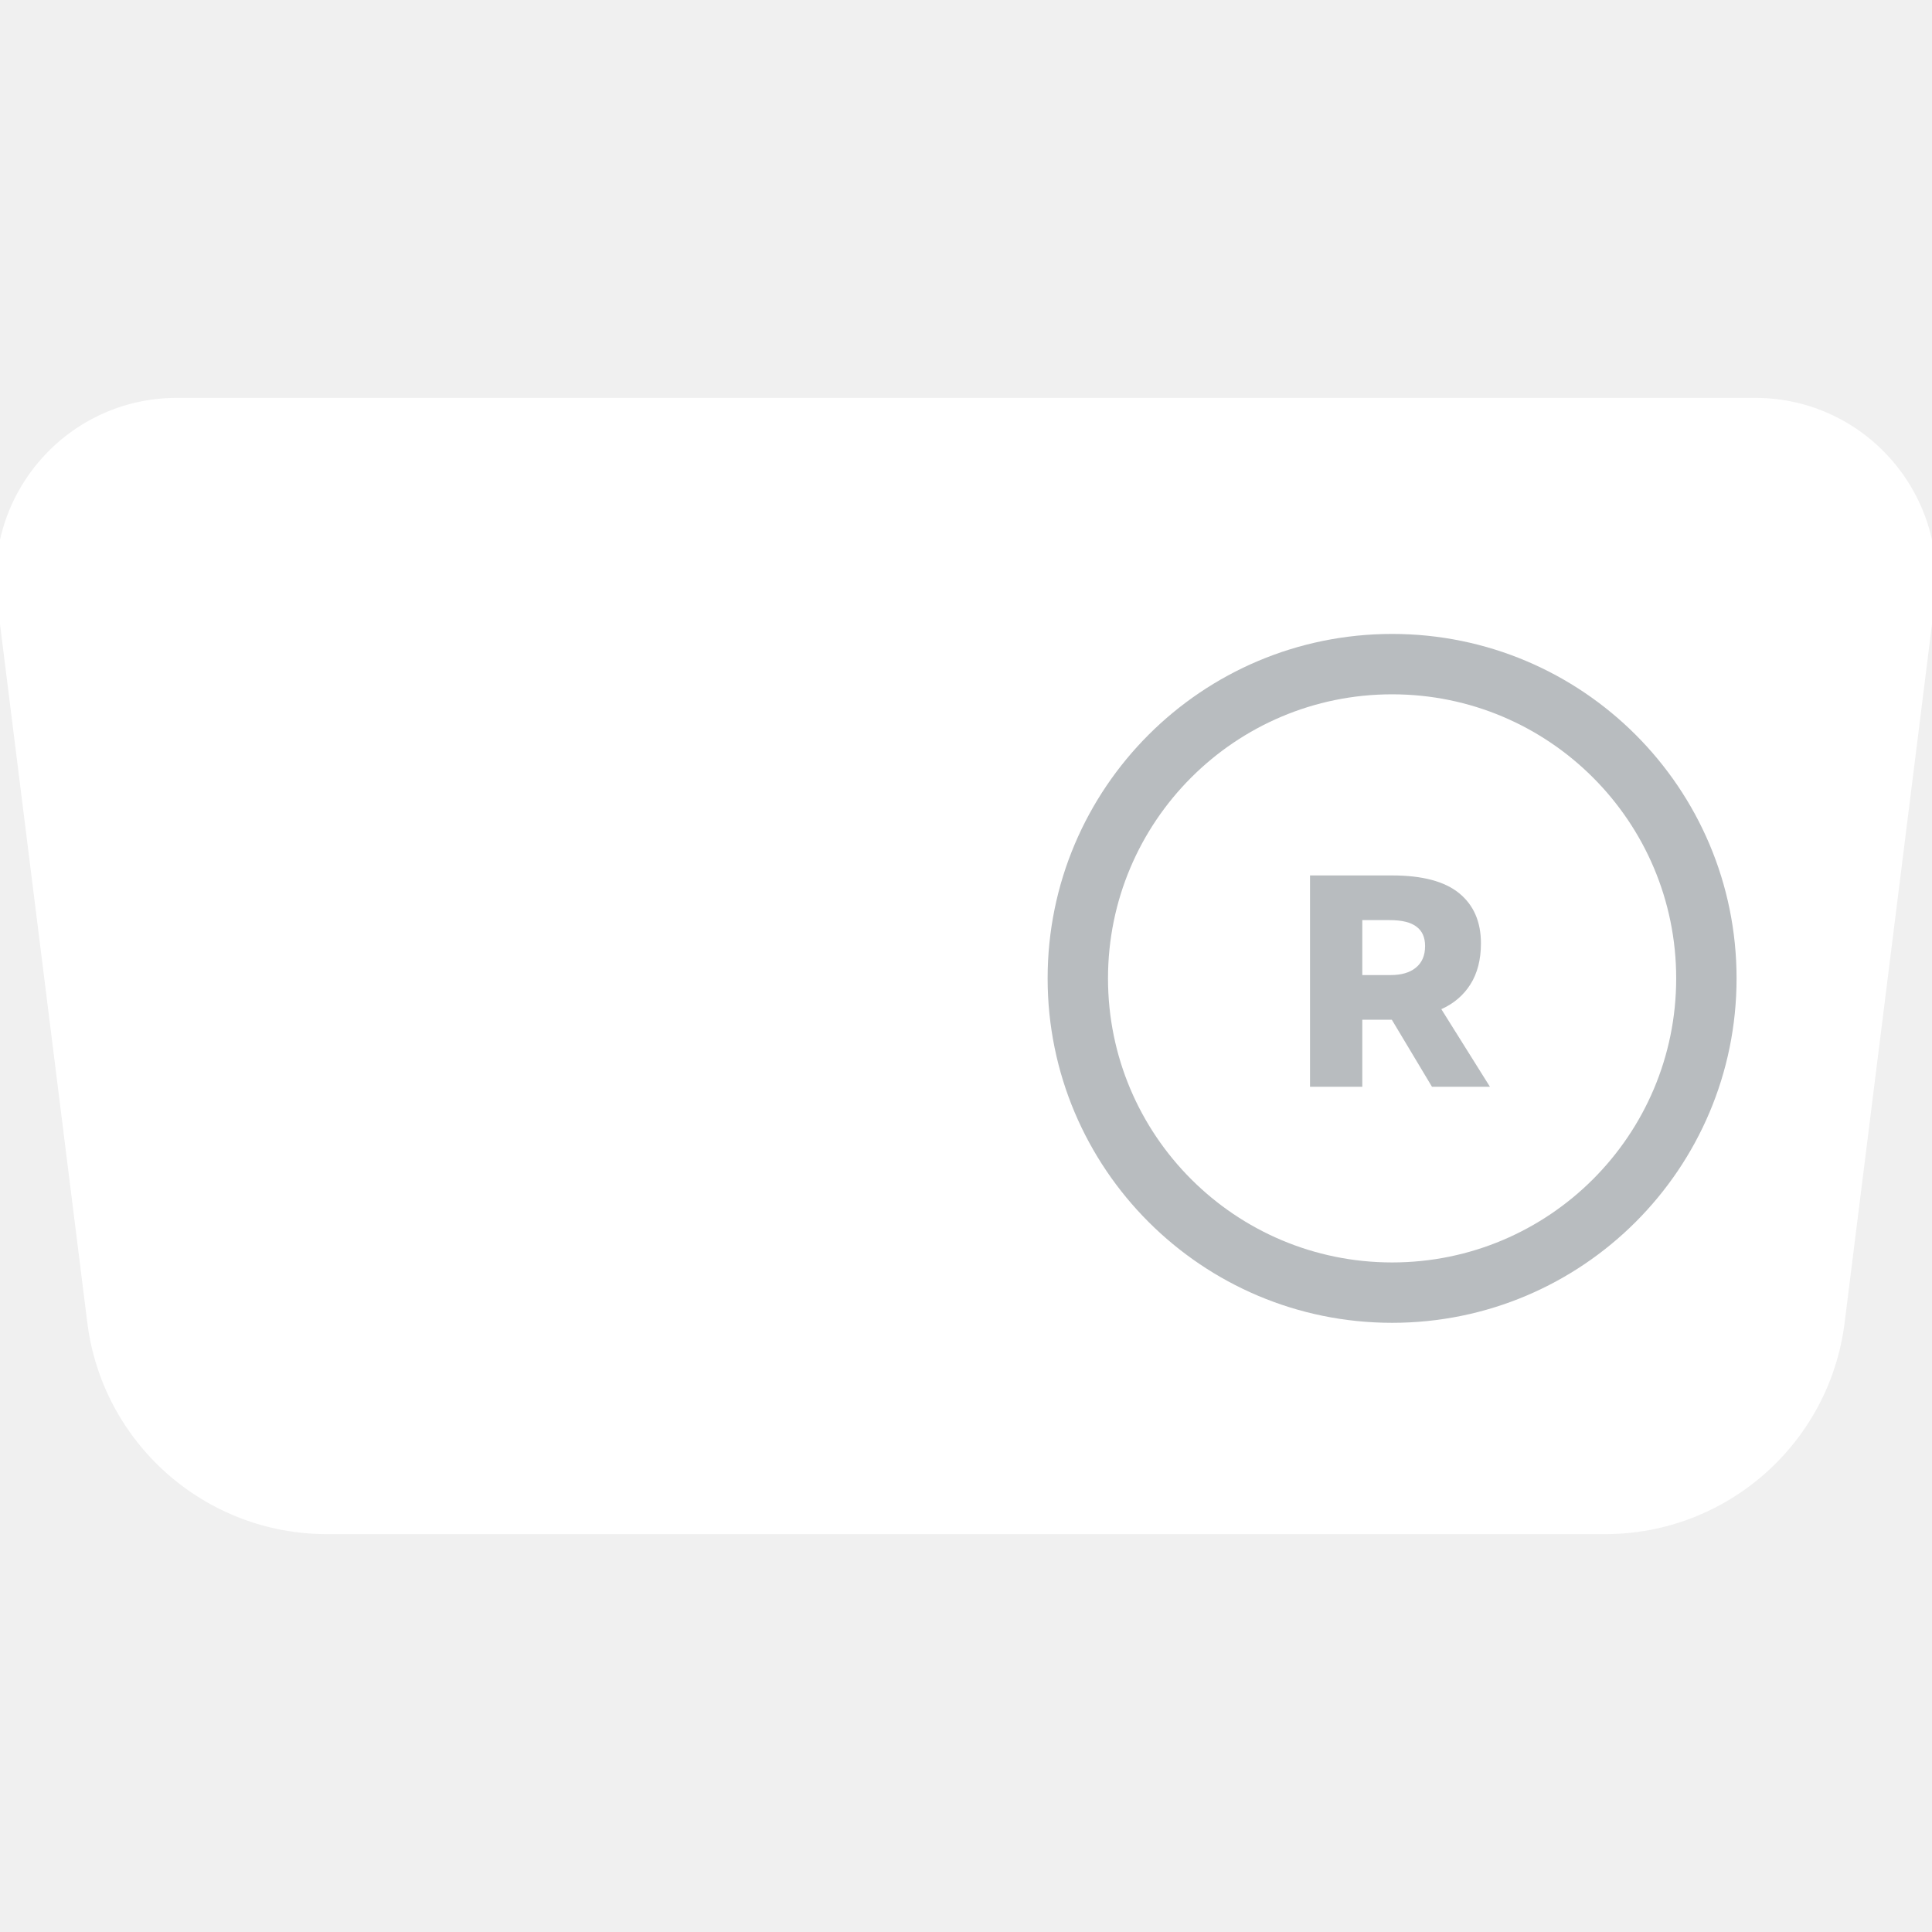
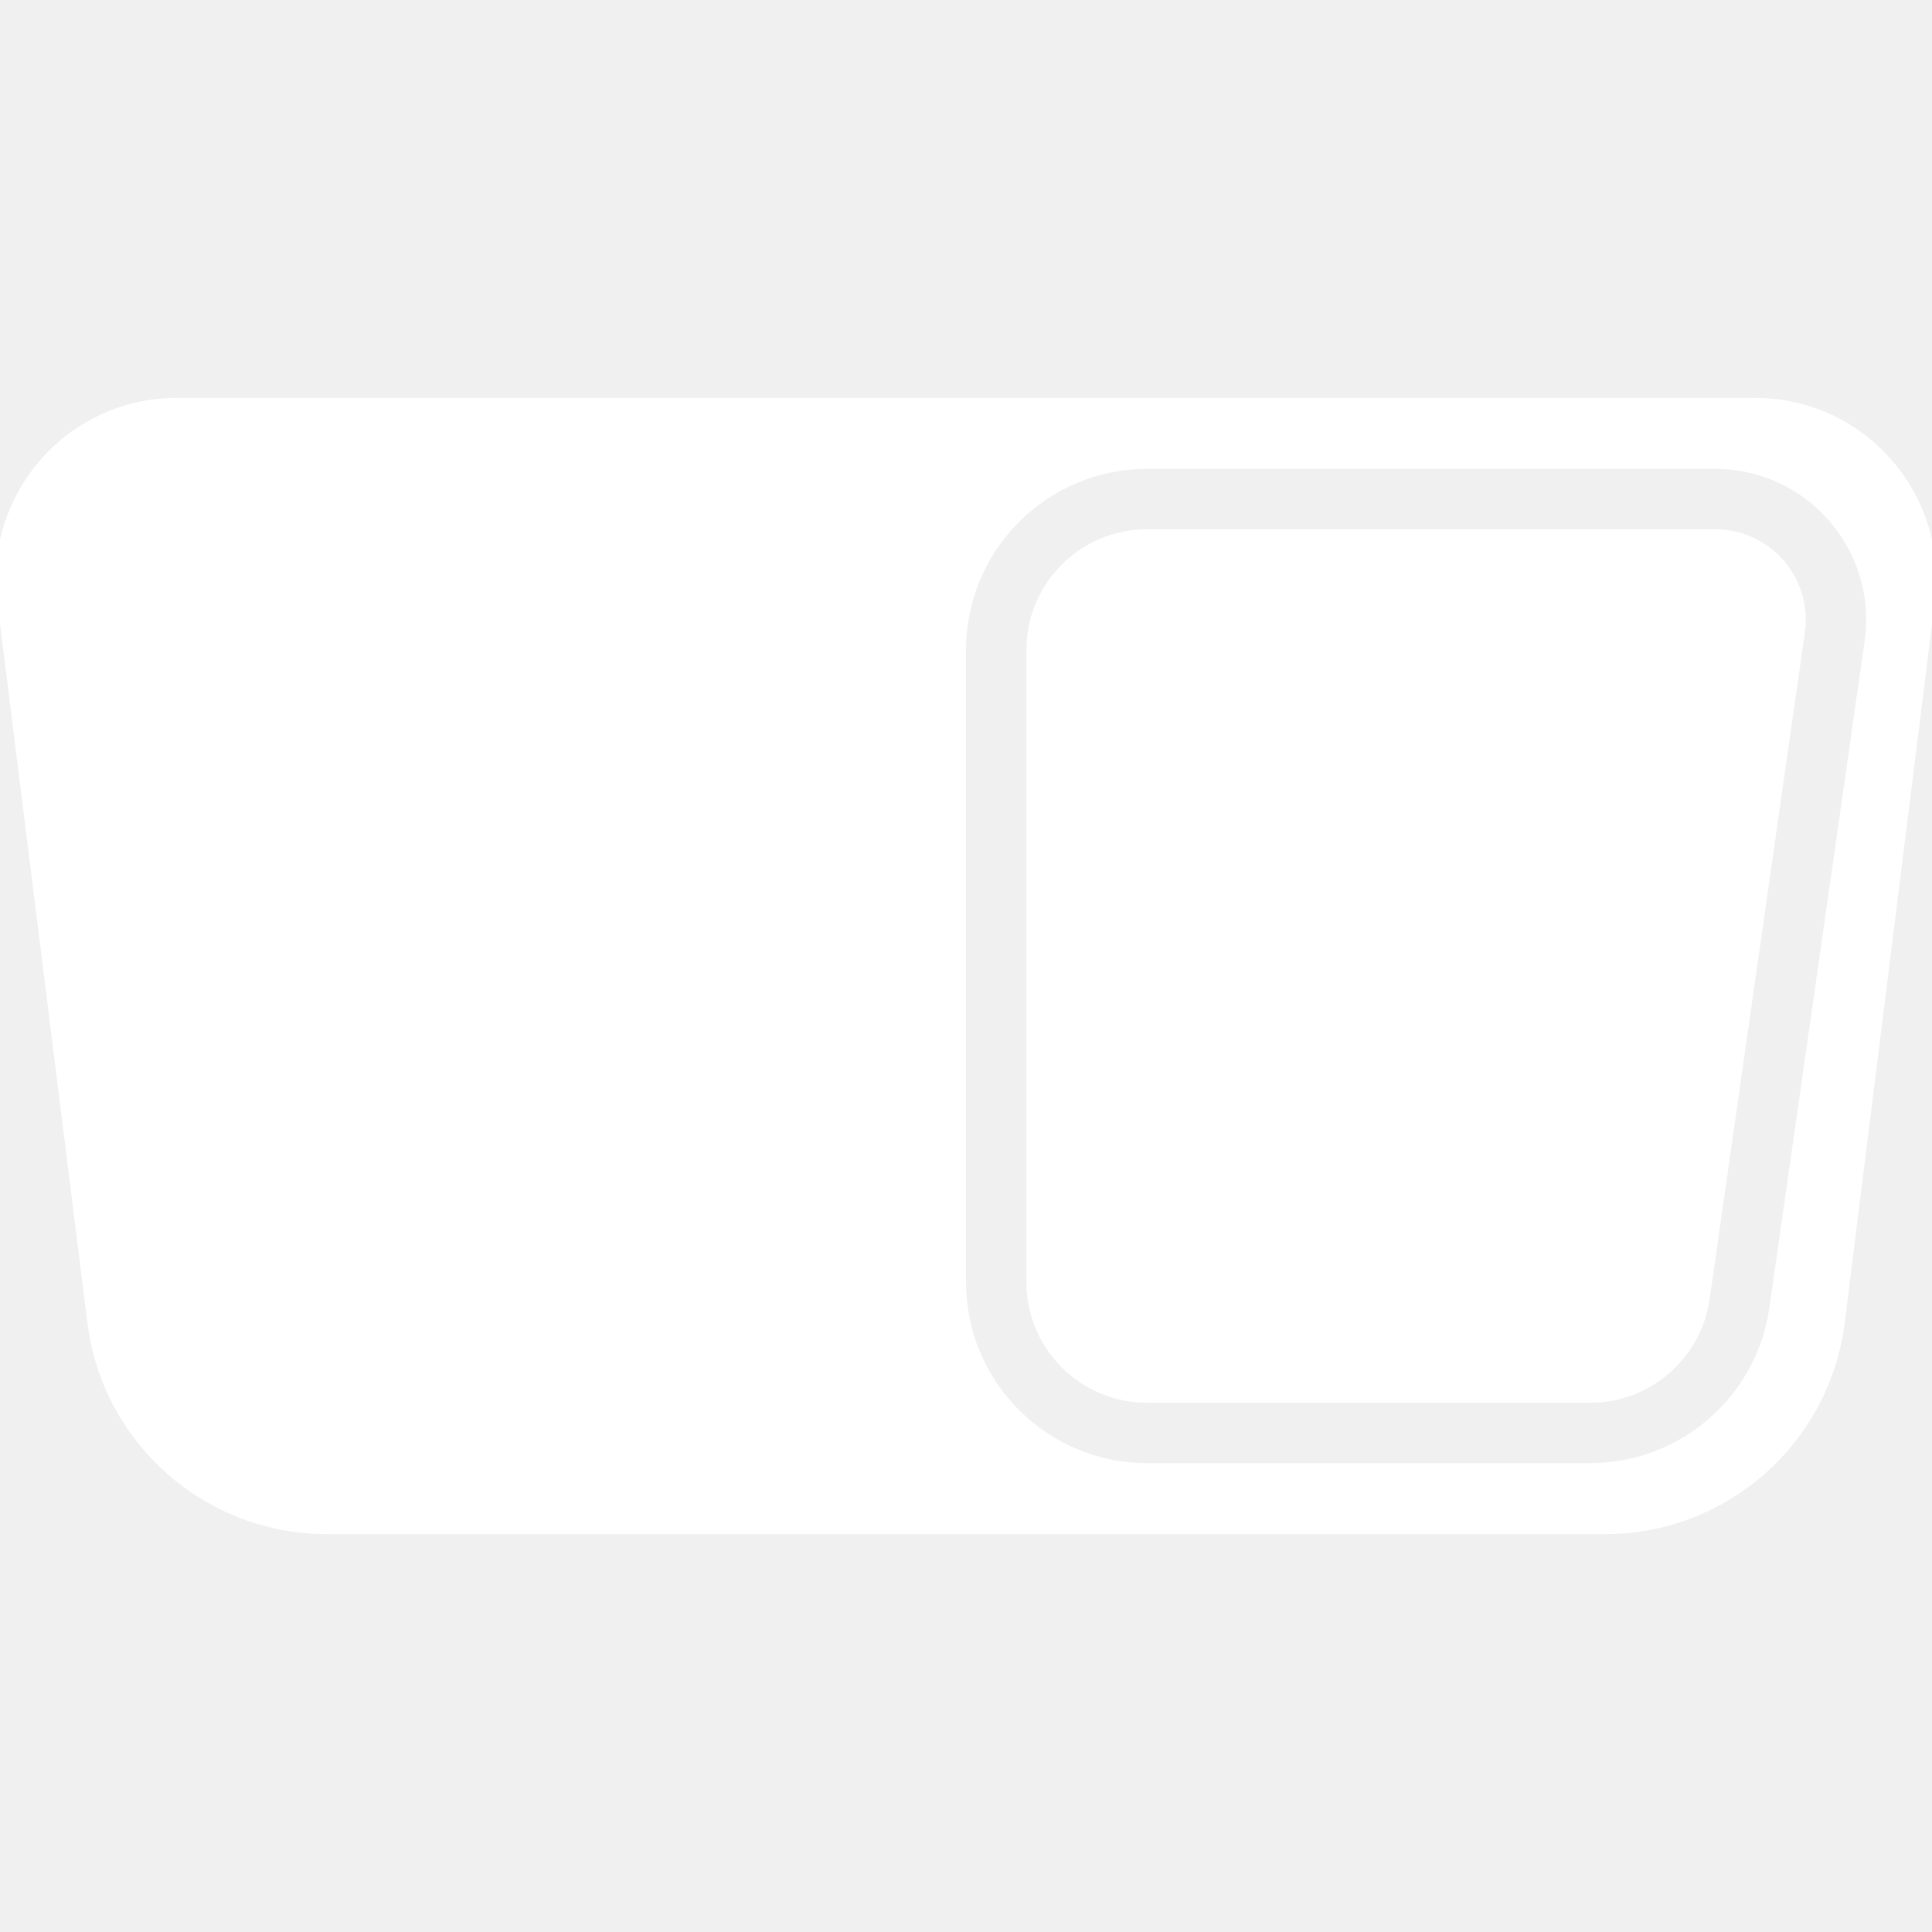
<svg xmlns="http://www.w3.org/2000/svg" width="32" height="32" viewBox="0 0 32 32" fill="none">
-   <g clip-path="url(#clip0_1967_16038)">
-     <path d="M-0.047 9.962C-0.27 8.171 1.126 6.59 2.93 6.59H29.07C30.874 6.59 32.27 8.171 32.047 9.962L30.553 21.907C30.303 23.908 28.602 25.41 26.584 25.41H5.416C3.398 25.41 1.697 23.908 1.446 21.907L-0.047 9.962Z" fill="white" />
-     <path fill-rule="evenodd" clip-rule="evenodd" d="M28.763 16.205C28.763 19.356 26.209 21.91 23.058 21.91C19.907 21.91 17.352 19.356 17.352 16.205C17.352 13.054 19.907 10.5 23.058 10.5C26.209 10.5 28.763 13.054 28.763 16.205ZM23.058 20.91C25.656 20.91 27.763 18.804 27.763 16.205C27.763 13.607 25.656 11.5 23.058 11.5C20.459 11.5 18.352 13.607 18.352 16.205C18.352 18.804 20.459 20.91 23.058 20.91Z" fill="#B8BCBF" />
-     <path d="M24.678 18H23.718L23.053 16.89H22.979H22.564V18H21.698V14.5H23.058C23.558 14.5 23.928 14.598 24.169 14.795C24.409 14.992 24.529 15.268 24.529 15.625C24.529 15.895 24.47 16.122 24.354 16.305C24.24 16.485 24.08 16.622 23.873 16.715L24.678 18ZM22.564 15.24V16.15H23.034C23.21 16.15 23.349 16.11 23.448 16.03C23.552 15.947 23.604 15.827 23.604 15.67C23.604 15.527 23.557 15.42 23.463 15.35C23.37 15.277 23.222 15.24 23.018 15.24H22.564Z" fill="#B8BCBF" />
+   <g clip-path="url(#clip0_7527_1109)">
+     <path fill-rule="evenodd" clip-rule="evenodd" d="M2.93 6.59C1.126 6.59 -0.27 8.171 -0.046 9.962L1.447 21.907C1.697 23.908 3.398 25.41 5.416 25.41H26.584C28.602 25.41 30.303 23.908 30.554 21.907L32.047 9.962C32.27 8.171 30.874 6.59 29.07 6.59H2.93ZM28.409 8.766H19C17.895 8.766 17 9.661 17 10.766V21.234C17 22.339 17.895 23.234 19 23.234H26.337C27.333 23.234 28.176 22.502 28.317 21.517L29.894 10.478C30.023 9.574 29.322 8.766 28.409 8.766ZM30.884 10.62C31.099 9.113 29.931 7.766 28.409 7.766H19C17.343 7.766 16 9.109 16 10.766V21.234C16 22.891 17.343 24.234 19 24.234H26.337C27.83 24.234 29.096 23.136 29.307 21.658L30.884 10.62Z" fill="white" />
  </g>
  <defs>
-     <clipPath id="clip0_1967_16038">
+     <clipPath id="clip0_7527_1109">
      <rect width="32" height="32" fill="white" />
    </clipPath>
  </defs>
</svg>
